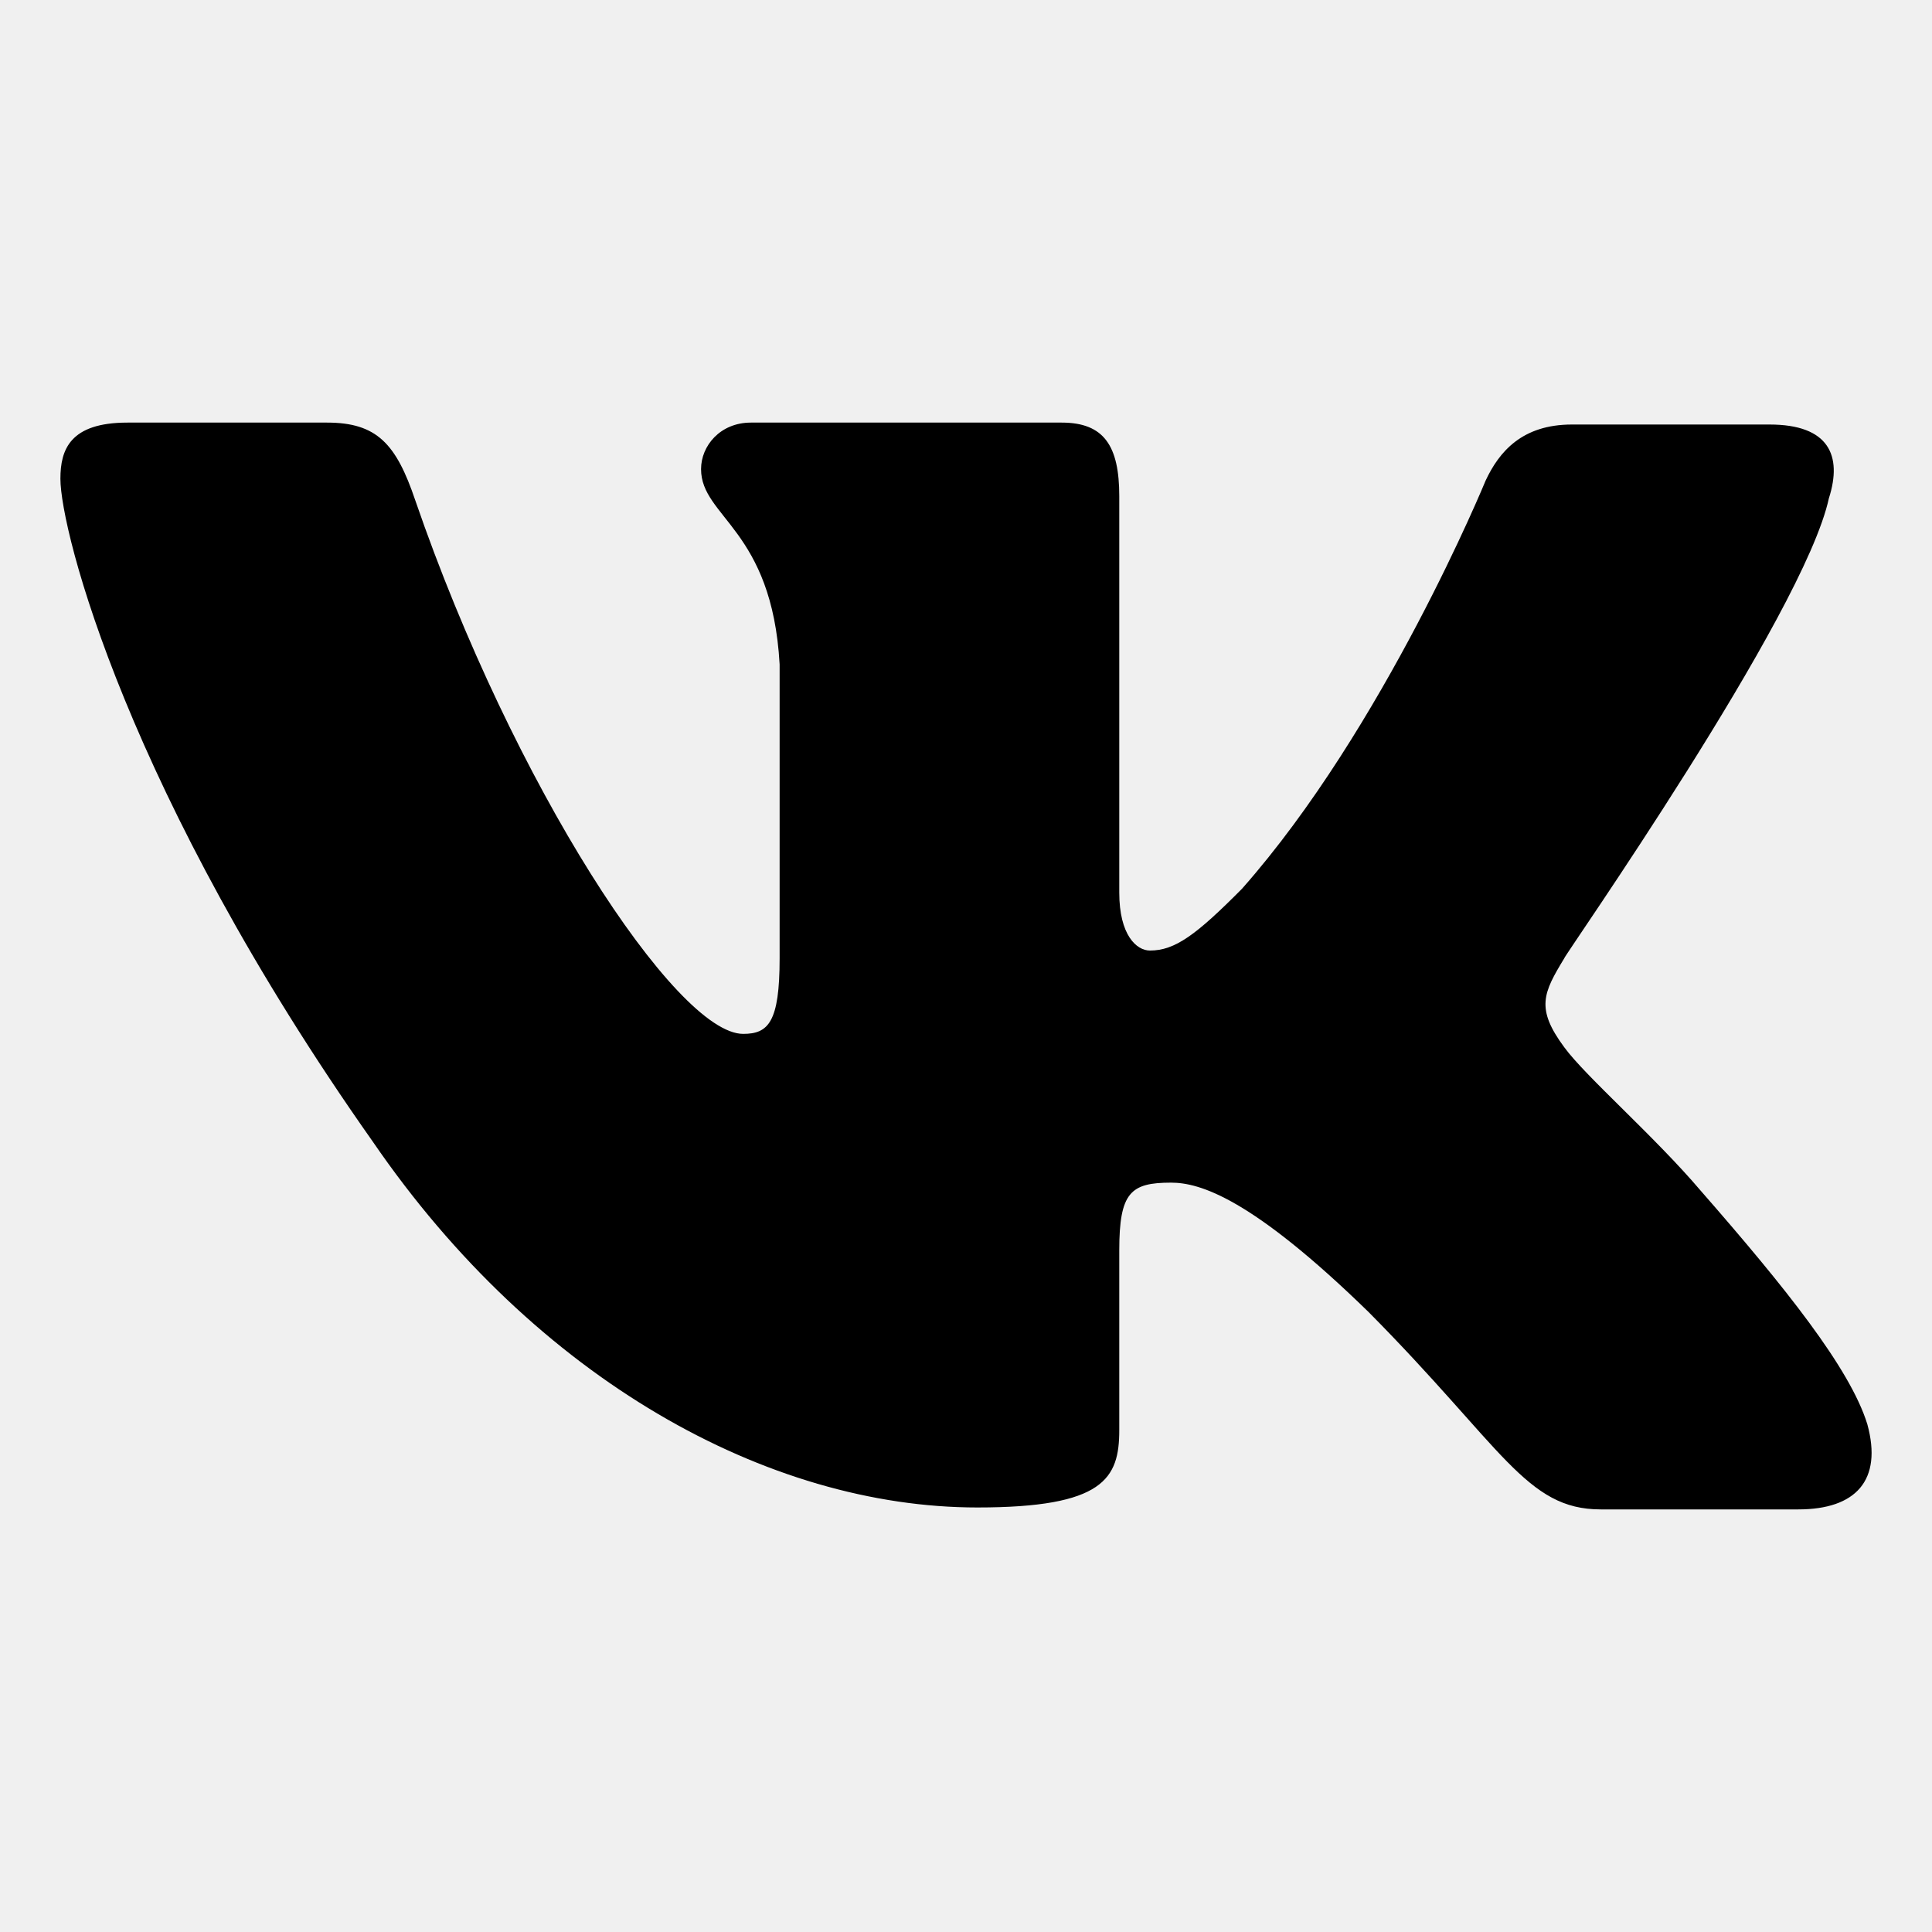
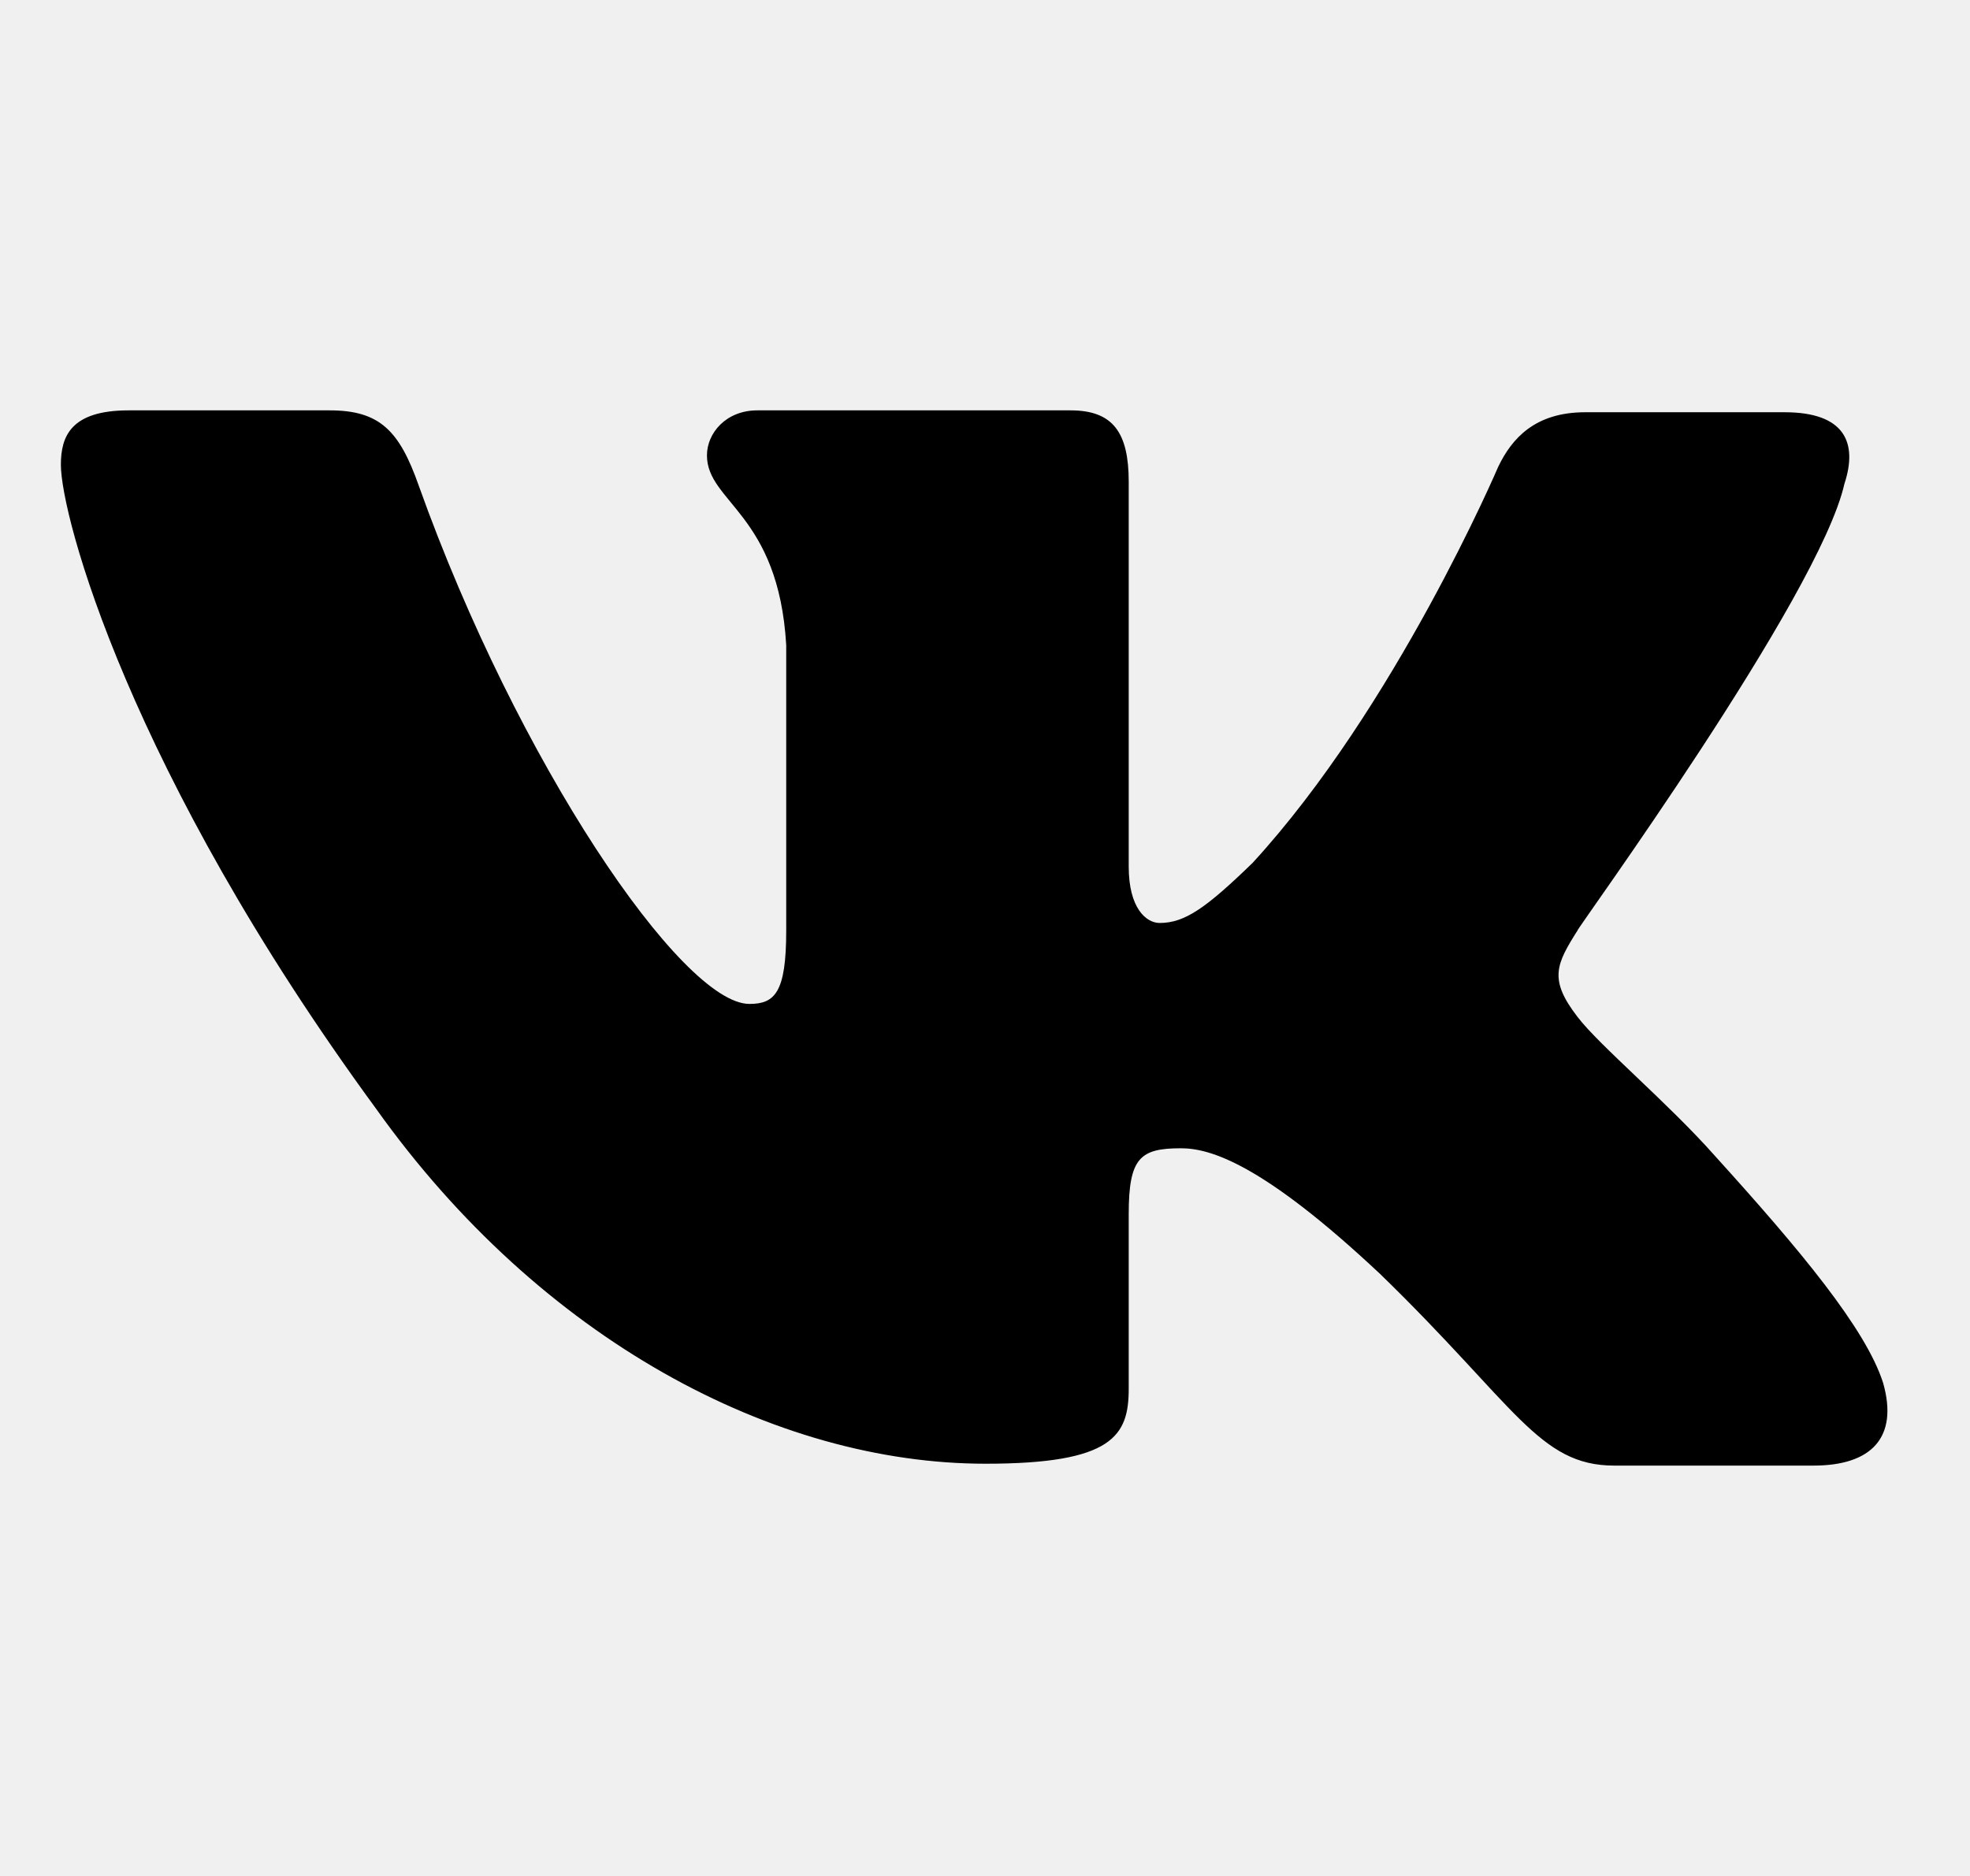
- <svg xmlns="http://www.w3.org/2000/svg" width="15" height="15" viewBox="0 0 15 15" fill="none">
-   <path fill-rule="evenodd" clip-rule="evenodd" d="M14.2 3.867C14.305 3.537 14.2 3.296 13.739 3.296H12.204C11.818 3.296 11.639 3.507 11.534 3.732C11.534 3.732 10.745 5.654 9.643 6.9C9.286 7.26 9.122 7.38 8.928 7.38C8.824 7.38 8.69 7.26 8.69 6.93V3.852C8.69 3.461 8.571 3.281 8.243 3.281H5.83C5.592 3.281 5.443 3.461 5.443 3.642C5.443 4.017 5.994 4.107 6.053 5.158V7.441C6.053 7.937 5.965 8.027 5.77 8.027C5.249 8.027 3.983 6.091 3.224 3.884C3.076 3.446 2.926 3.281 2.539 3.281H0.99C0.543 3.281 0.469 3.491 0.469 3.717C0.469 4.122 0.99 6.164 2.896 8.866C4.162 10.712 5.964 11.704 7.588 11.704C8.571 11.704 8.69 11.479 8.69 11.103V9.707C8.69 9.257 8.779 9.182 9.092 9.182C9.315 9.182 9.717 9.301 10.626 10.187C11.668 11.238 11.847 11.719 12.428 11.719H13.962C14.409 11.719 14.617 11.493 14.498 11.058C14.364 10.623 13.858 9.992 13.202 9.242C12.845 8.822 12.309 8.356 12.145 8.131C11.922 7.83 11.981 7.71 12.145 7.44C12.13 7.44 14.007 4.768 14.2 3.866" fill="black" />
+ <svg xmlns="http://www.w3.org/2000/svg" width="21" height="20" viewBox="0 0 21 20" fill="none">
+   <g clip-path="url(#clip0)">
+     <path fill-rule="evenodd" clip-rule="evenodd" d="M19.662 5.156C19.806 4.716 19.662 4.395 19.023 4.395H16.898C16.362 4.395 16.115 4.676 15.971 4.976C15.971 4.976 14.878 7.538 13.352 9.2C12.857 9.68 12.63 9.84 12.362 9.84C12.217 9.84 12.032 9.68 12.032 9.24V5.136C12.032 4.615 11.867 4.375 11.413 4.375H8.072C7.742 4.375 7.536 4.615 7.536 4.855C7.536 5.356 8.299 5.476 8.381 6.877V9.922C8.381 10.582 8.26 10.703 7.989 10.703C7.268 10.703 5.515 8.121 4.464 5.178C4.259 4.595 4.051 4.375 3.515 4.375H1.371C0.752 4.375 0.649 4.655 0.649 4.955C0.649 5.496 1.371 8.218 4.01 11.822C5.763 14.282 8.258 15.605 10.506 15.605C11.867 15.605 12.032 15.305 12.032 14.804V12.943C12.032 12.342 12.155 12.242 12.589 12.242C12.898 12.242 13.455 12.402 14.713 13.583C16.156 14.984 16.403 15.625 17.208 15.625H19.332C19.95 15.625 20.239 15.325 20.074 14.744C19.889 14.164 19.187 13.323 18.28 12.322C17.785 11.762 17.043 11.141 16.816 10.841C16.507 10.441 16.589 10.28 16.816 9.92C16.795 9.92 19.394 6.357 19.662 5.155" fill="black" />
+   </g>
+   <defs>
+     <clipPath id="clip0">
+       <rect width="20.769" height="20" fill="white" />
+     </clipPath>
+   </defs>
</svg>
